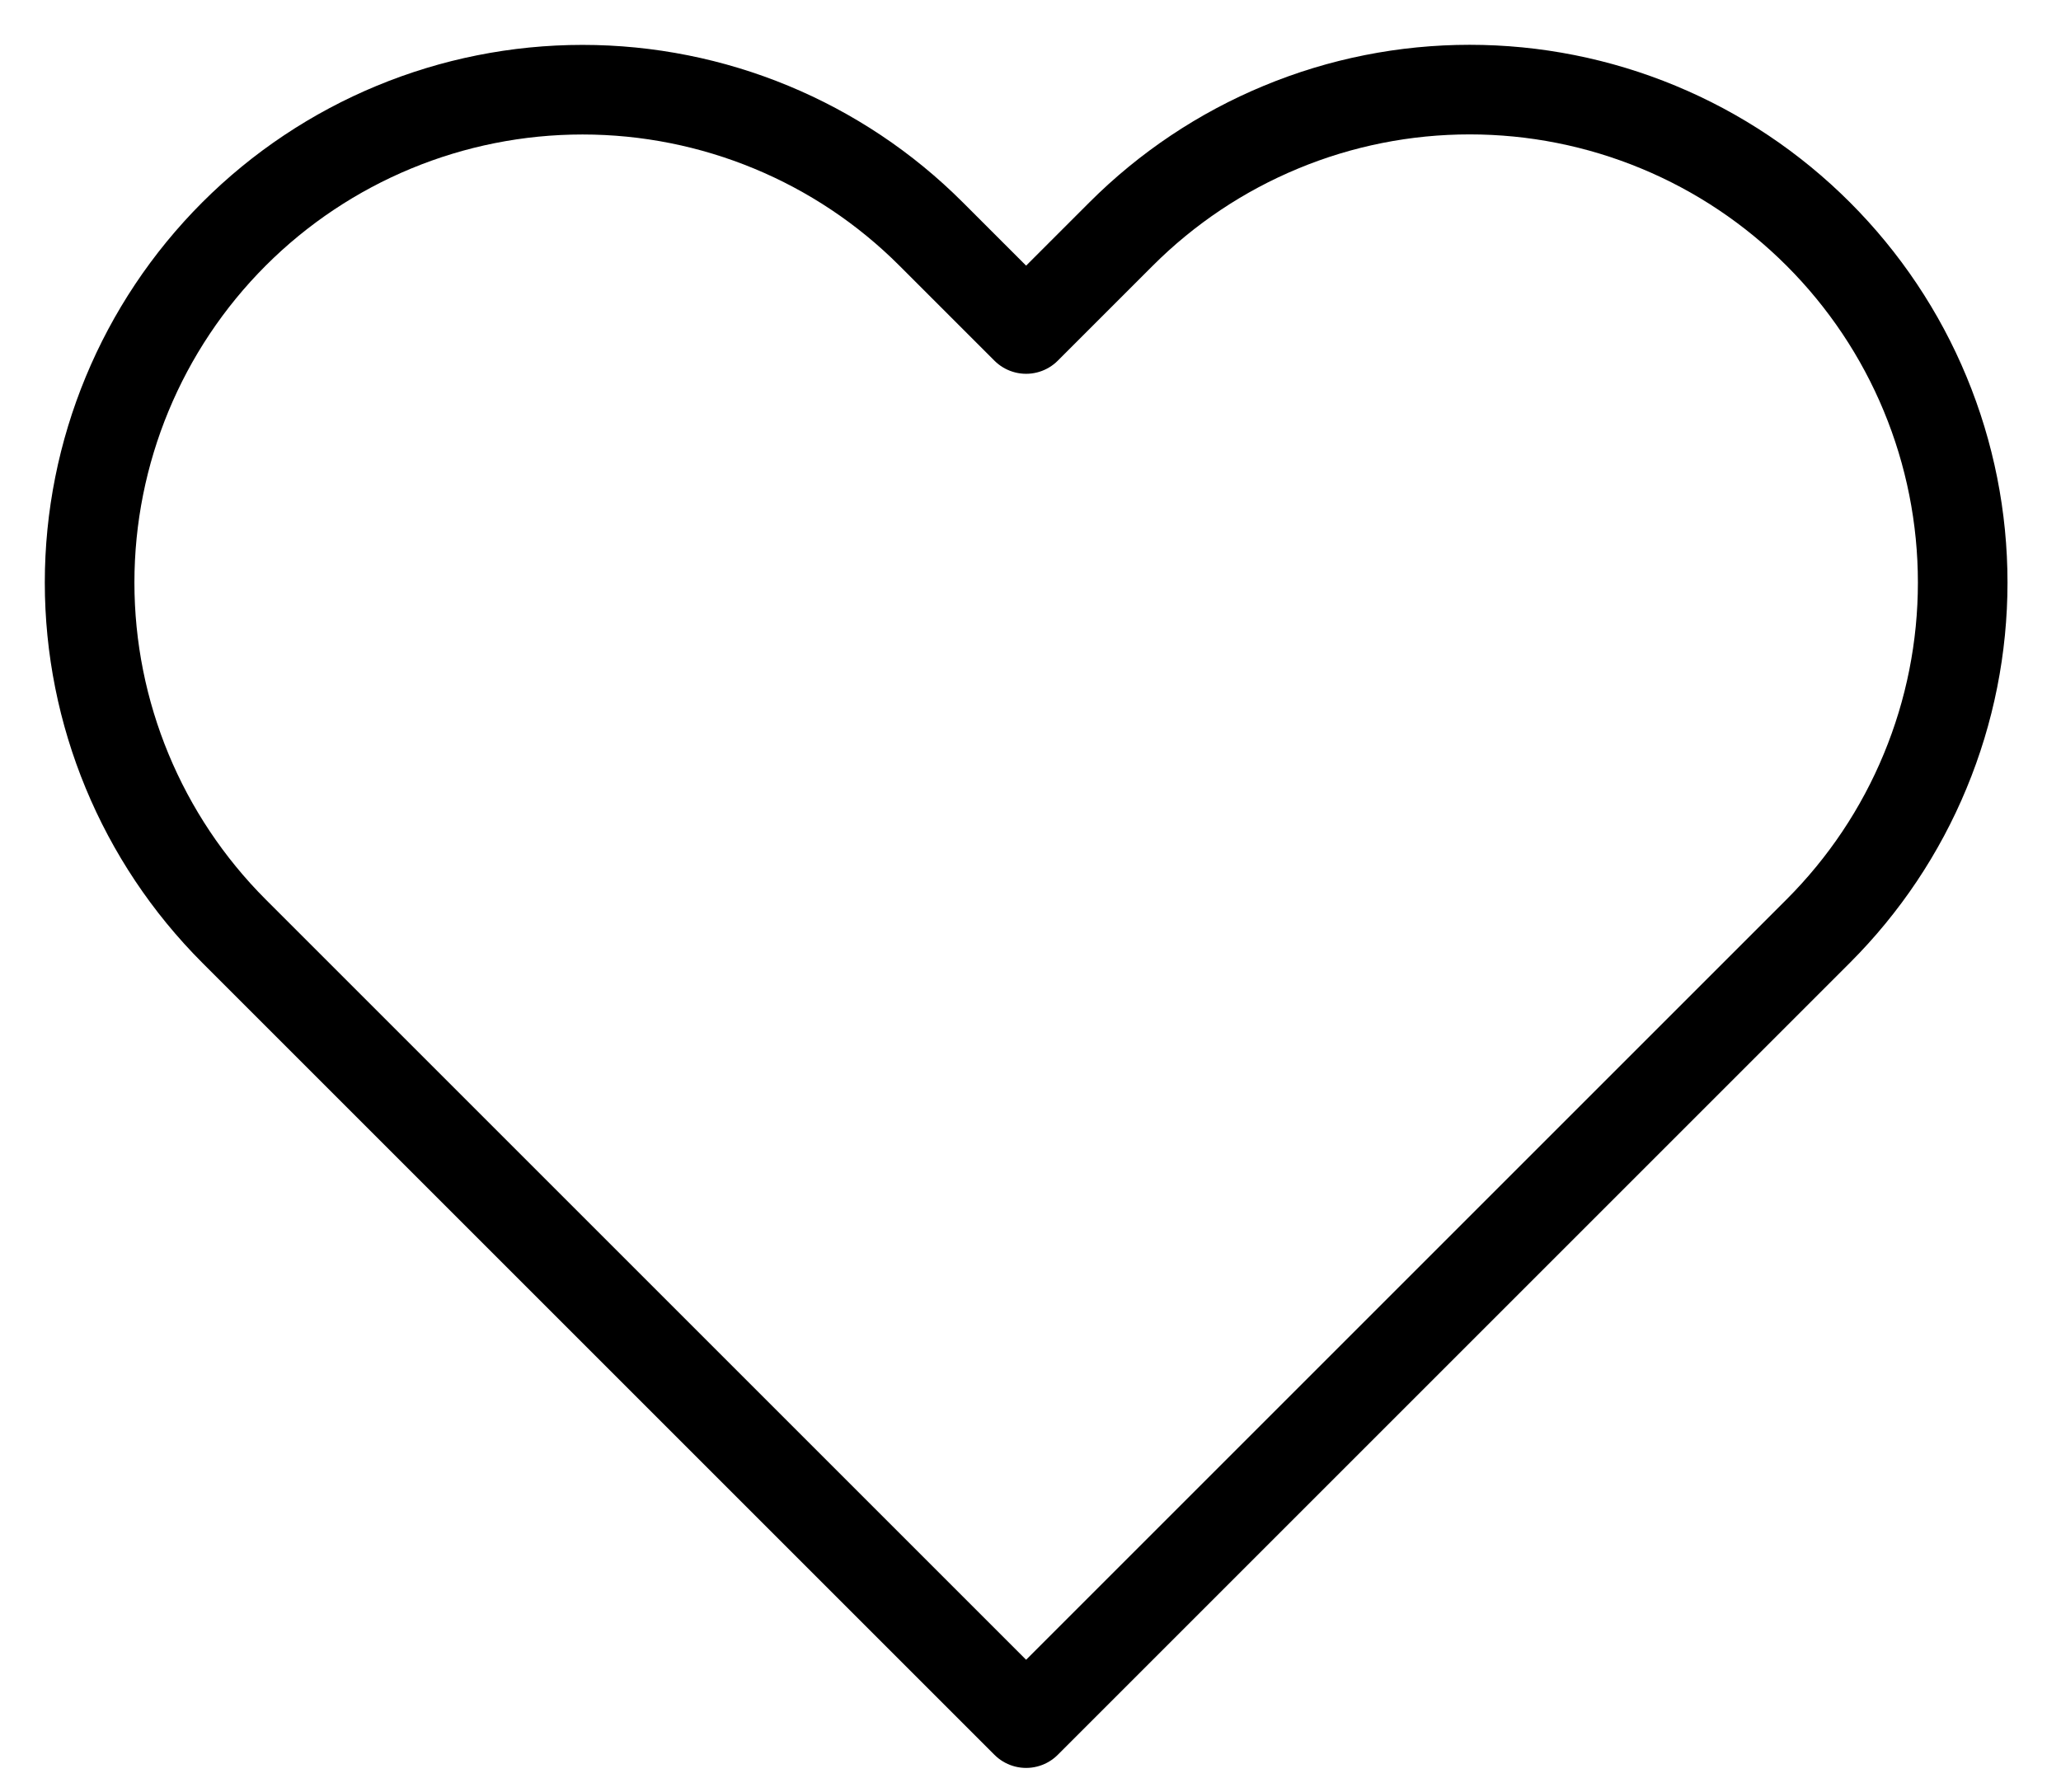
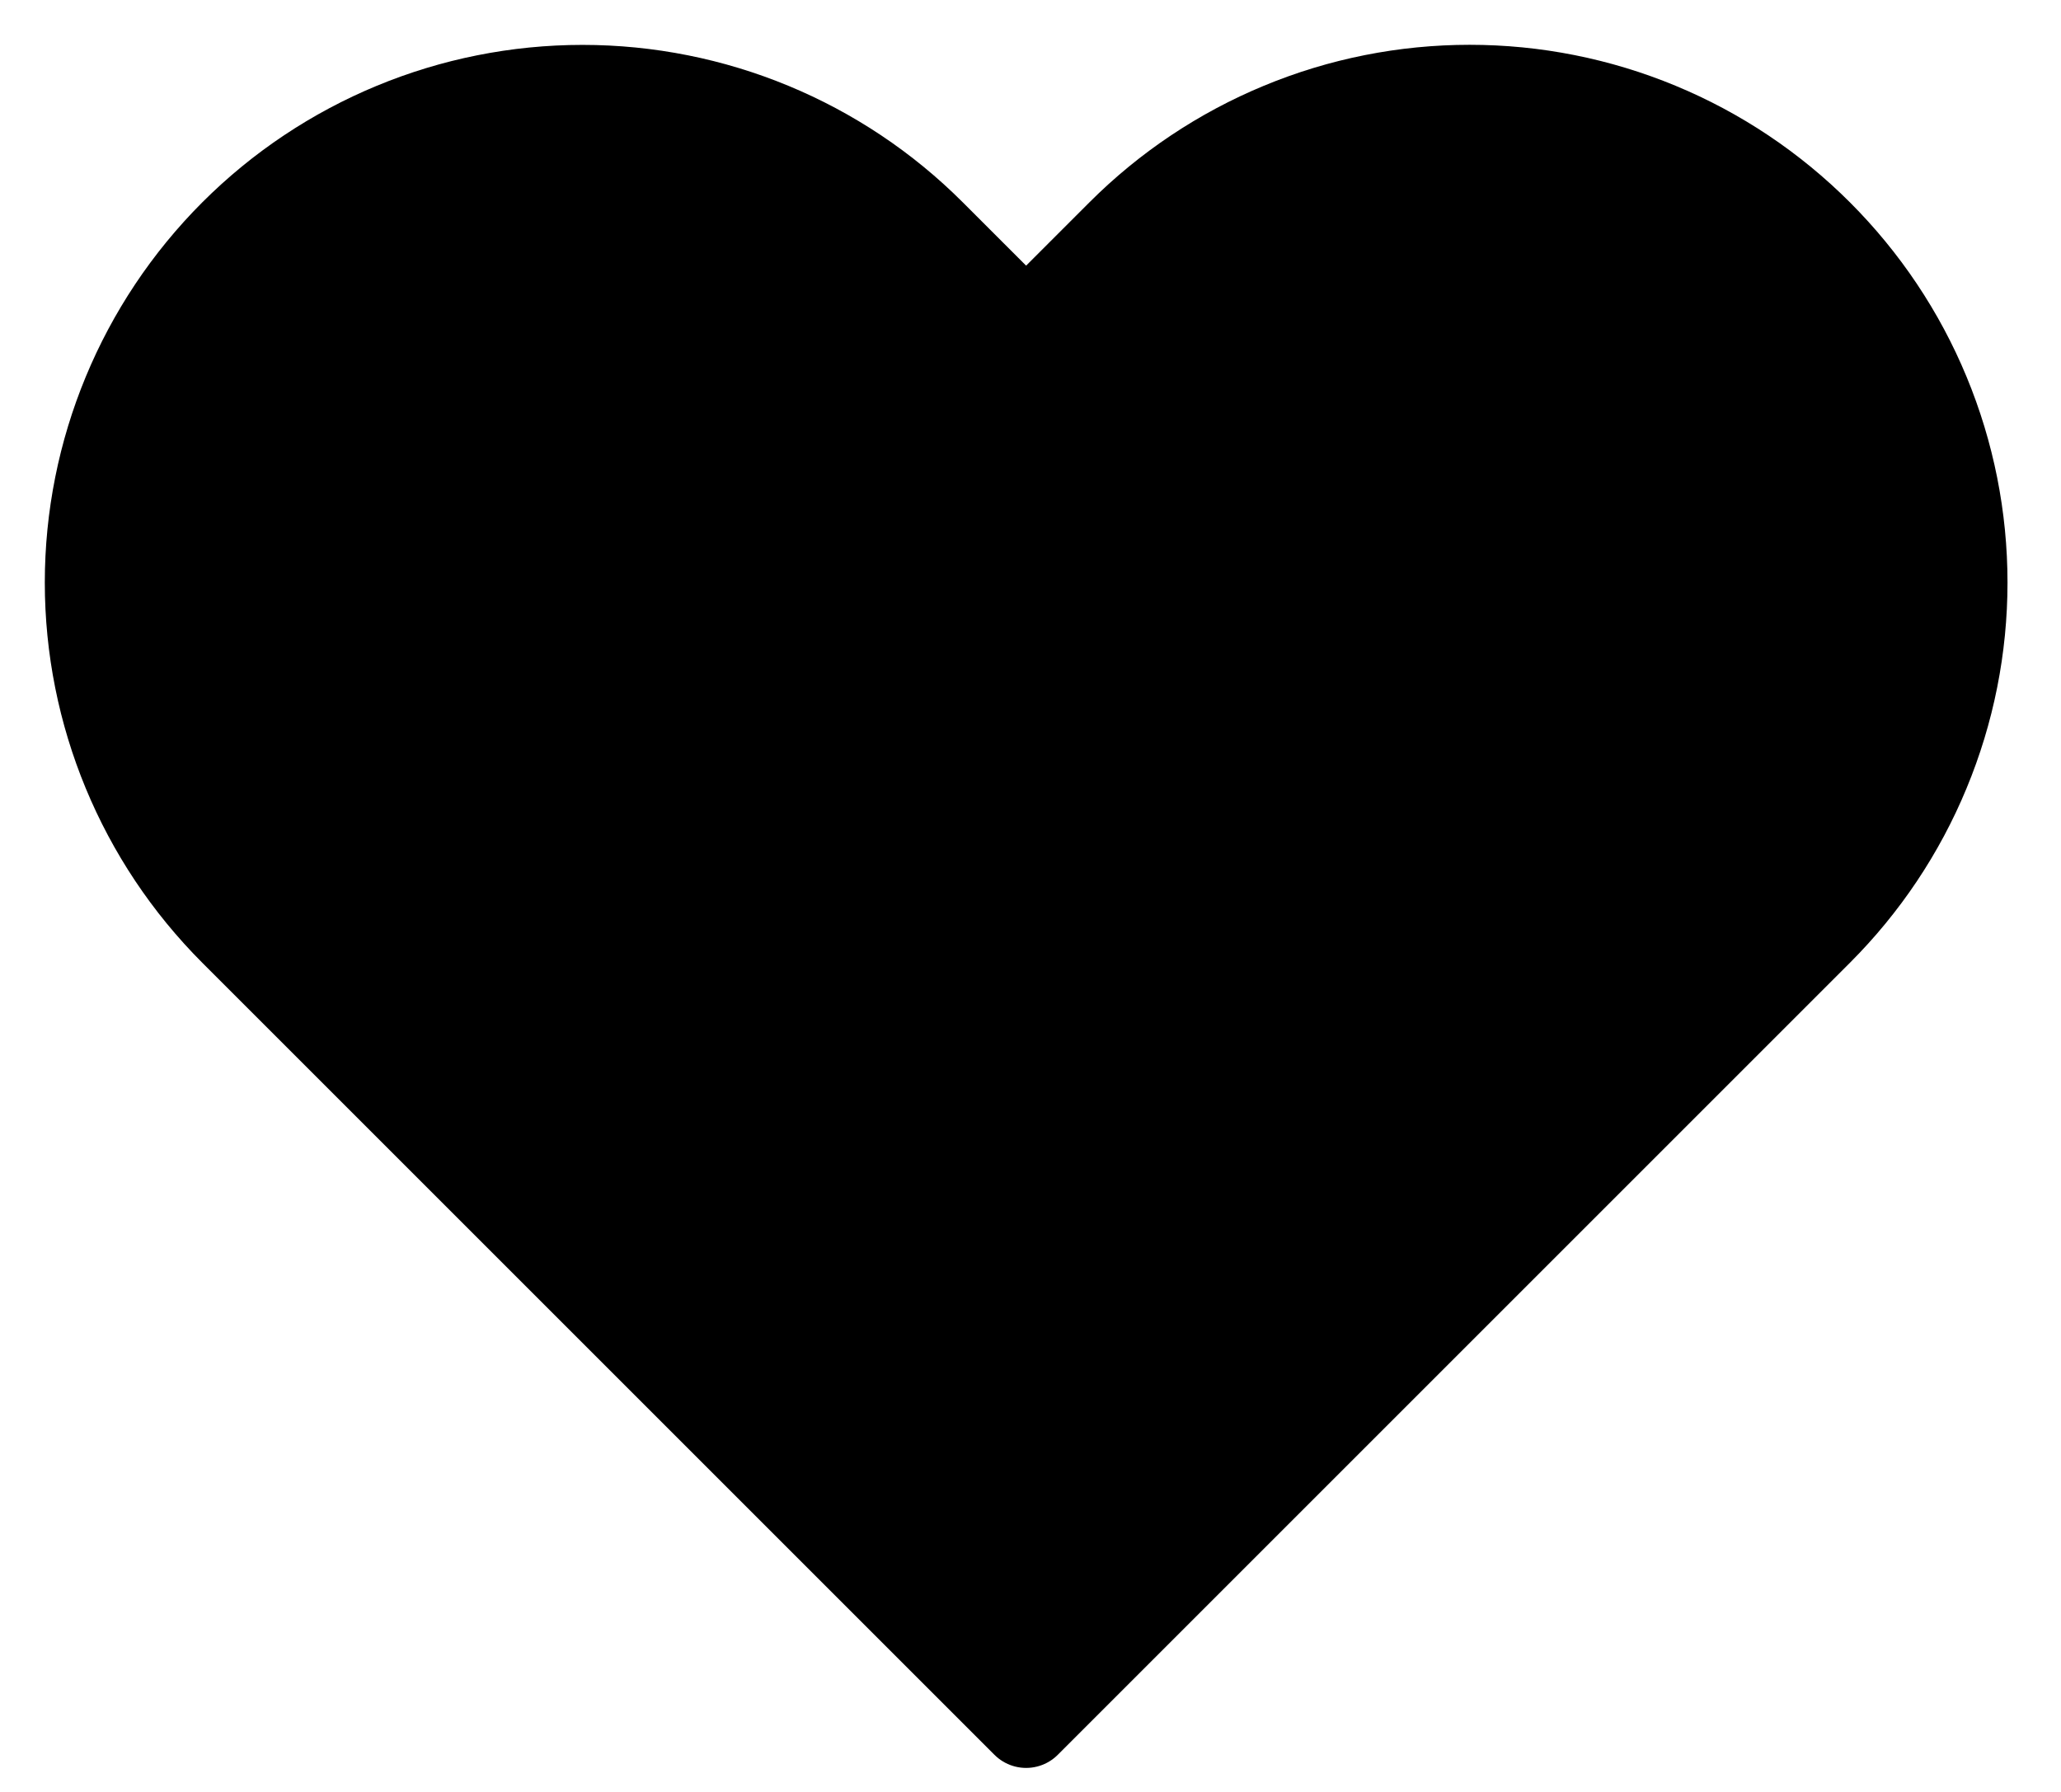
- <svg xmlns="http://www.w3.org/2000/svg" viewBox="0 0 23 20" fill="none">
+ <svg xmlns="http://www.w3.org/2000/svg" viewBox="0 0 23 20">
  <path d="M20.291 2.612C19.78 2.101 19.174 1.695 18.507 1.419C17.839 1.142 17.124 1 16.401 1C15.679 1 14.963 1.142 14.296 1.419C13.629 1.695 13.022 2.101 12.511 2.612L11.451 3.672L10.391 2.612C9.36 1.58 7.96 1.001 6.501 1.001C5.042 1.001 3.643 1.58 2.611 2.612C1.58 3.644 1 5.043 1 6.502C1 7.961 1.58 9.36 2.611 10.392L3.671 11.452L11.451 19.232L19.231 11.452L20.291 10.392C20.802 9.881 21.208 9.275 21.484 8.607C21.761 7.94 21.903 7.224 21.903 6.502C21.903 5.779 21.761 5.064 21.484 4.396C21.208 3.729 20.802 3.123 20.291 2.612V2.612Z" stroke="black" stroke-linecap="round" stroke-linejoin="round" />
</svg>
